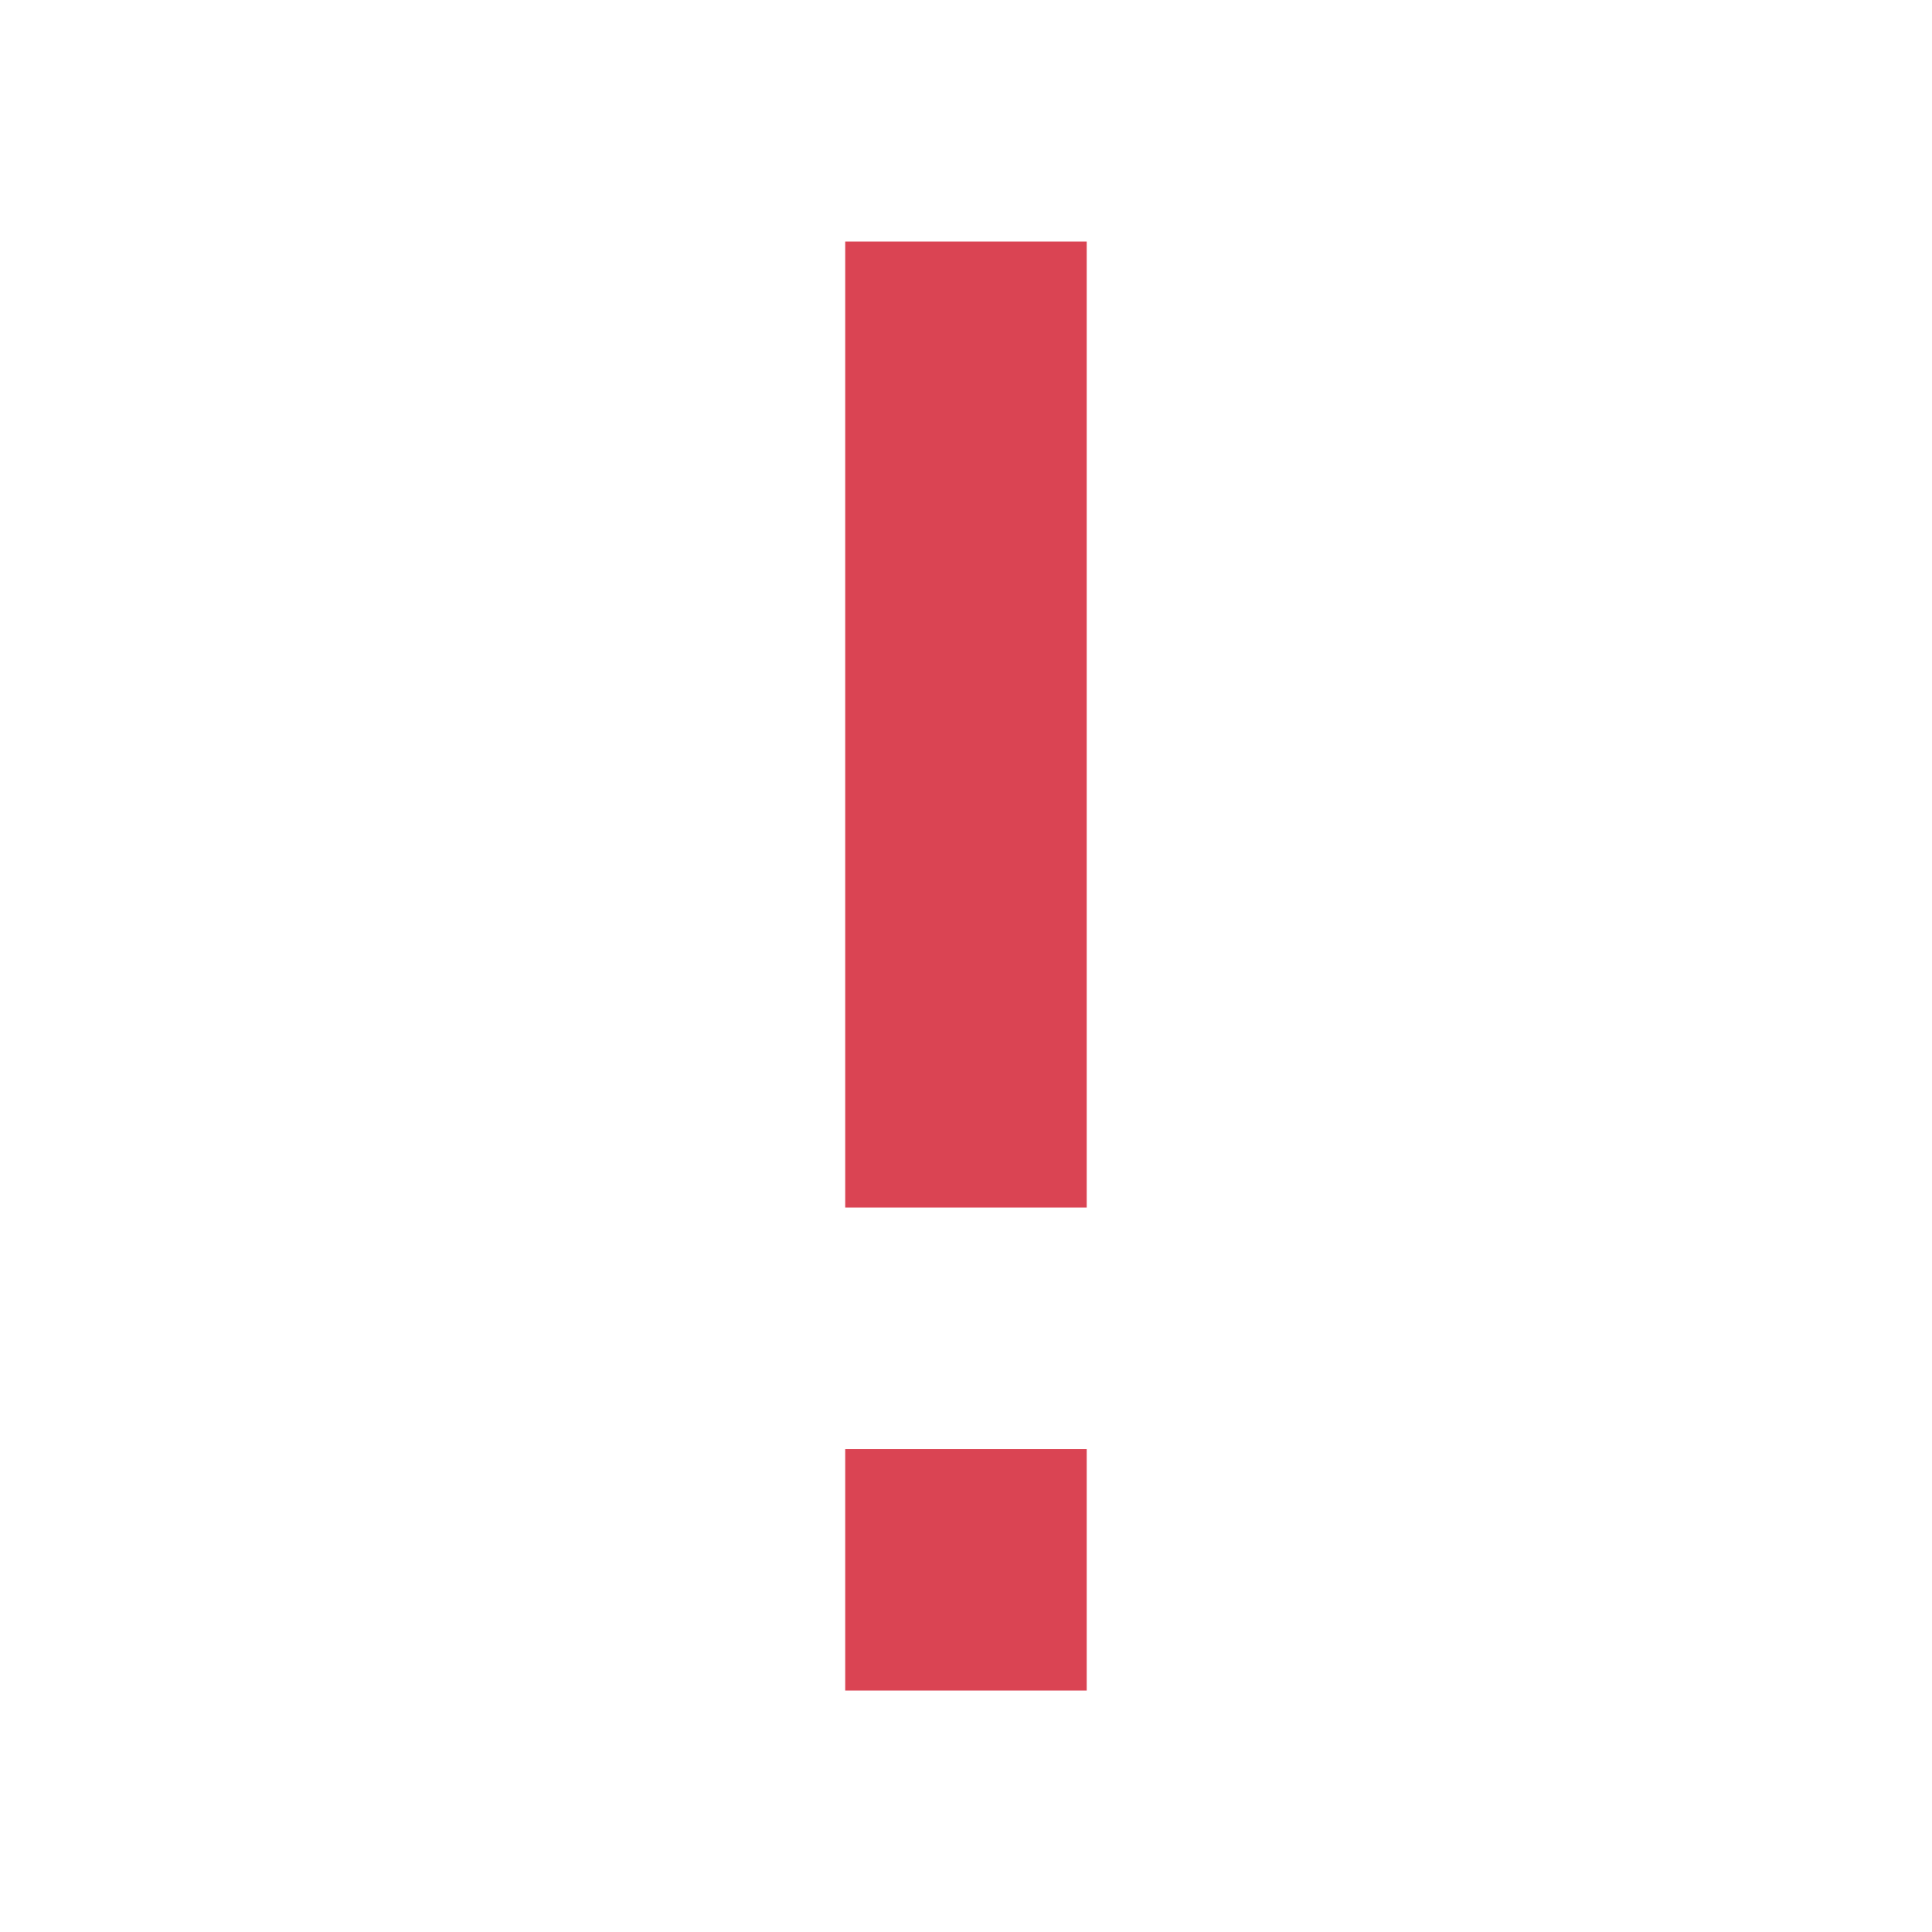
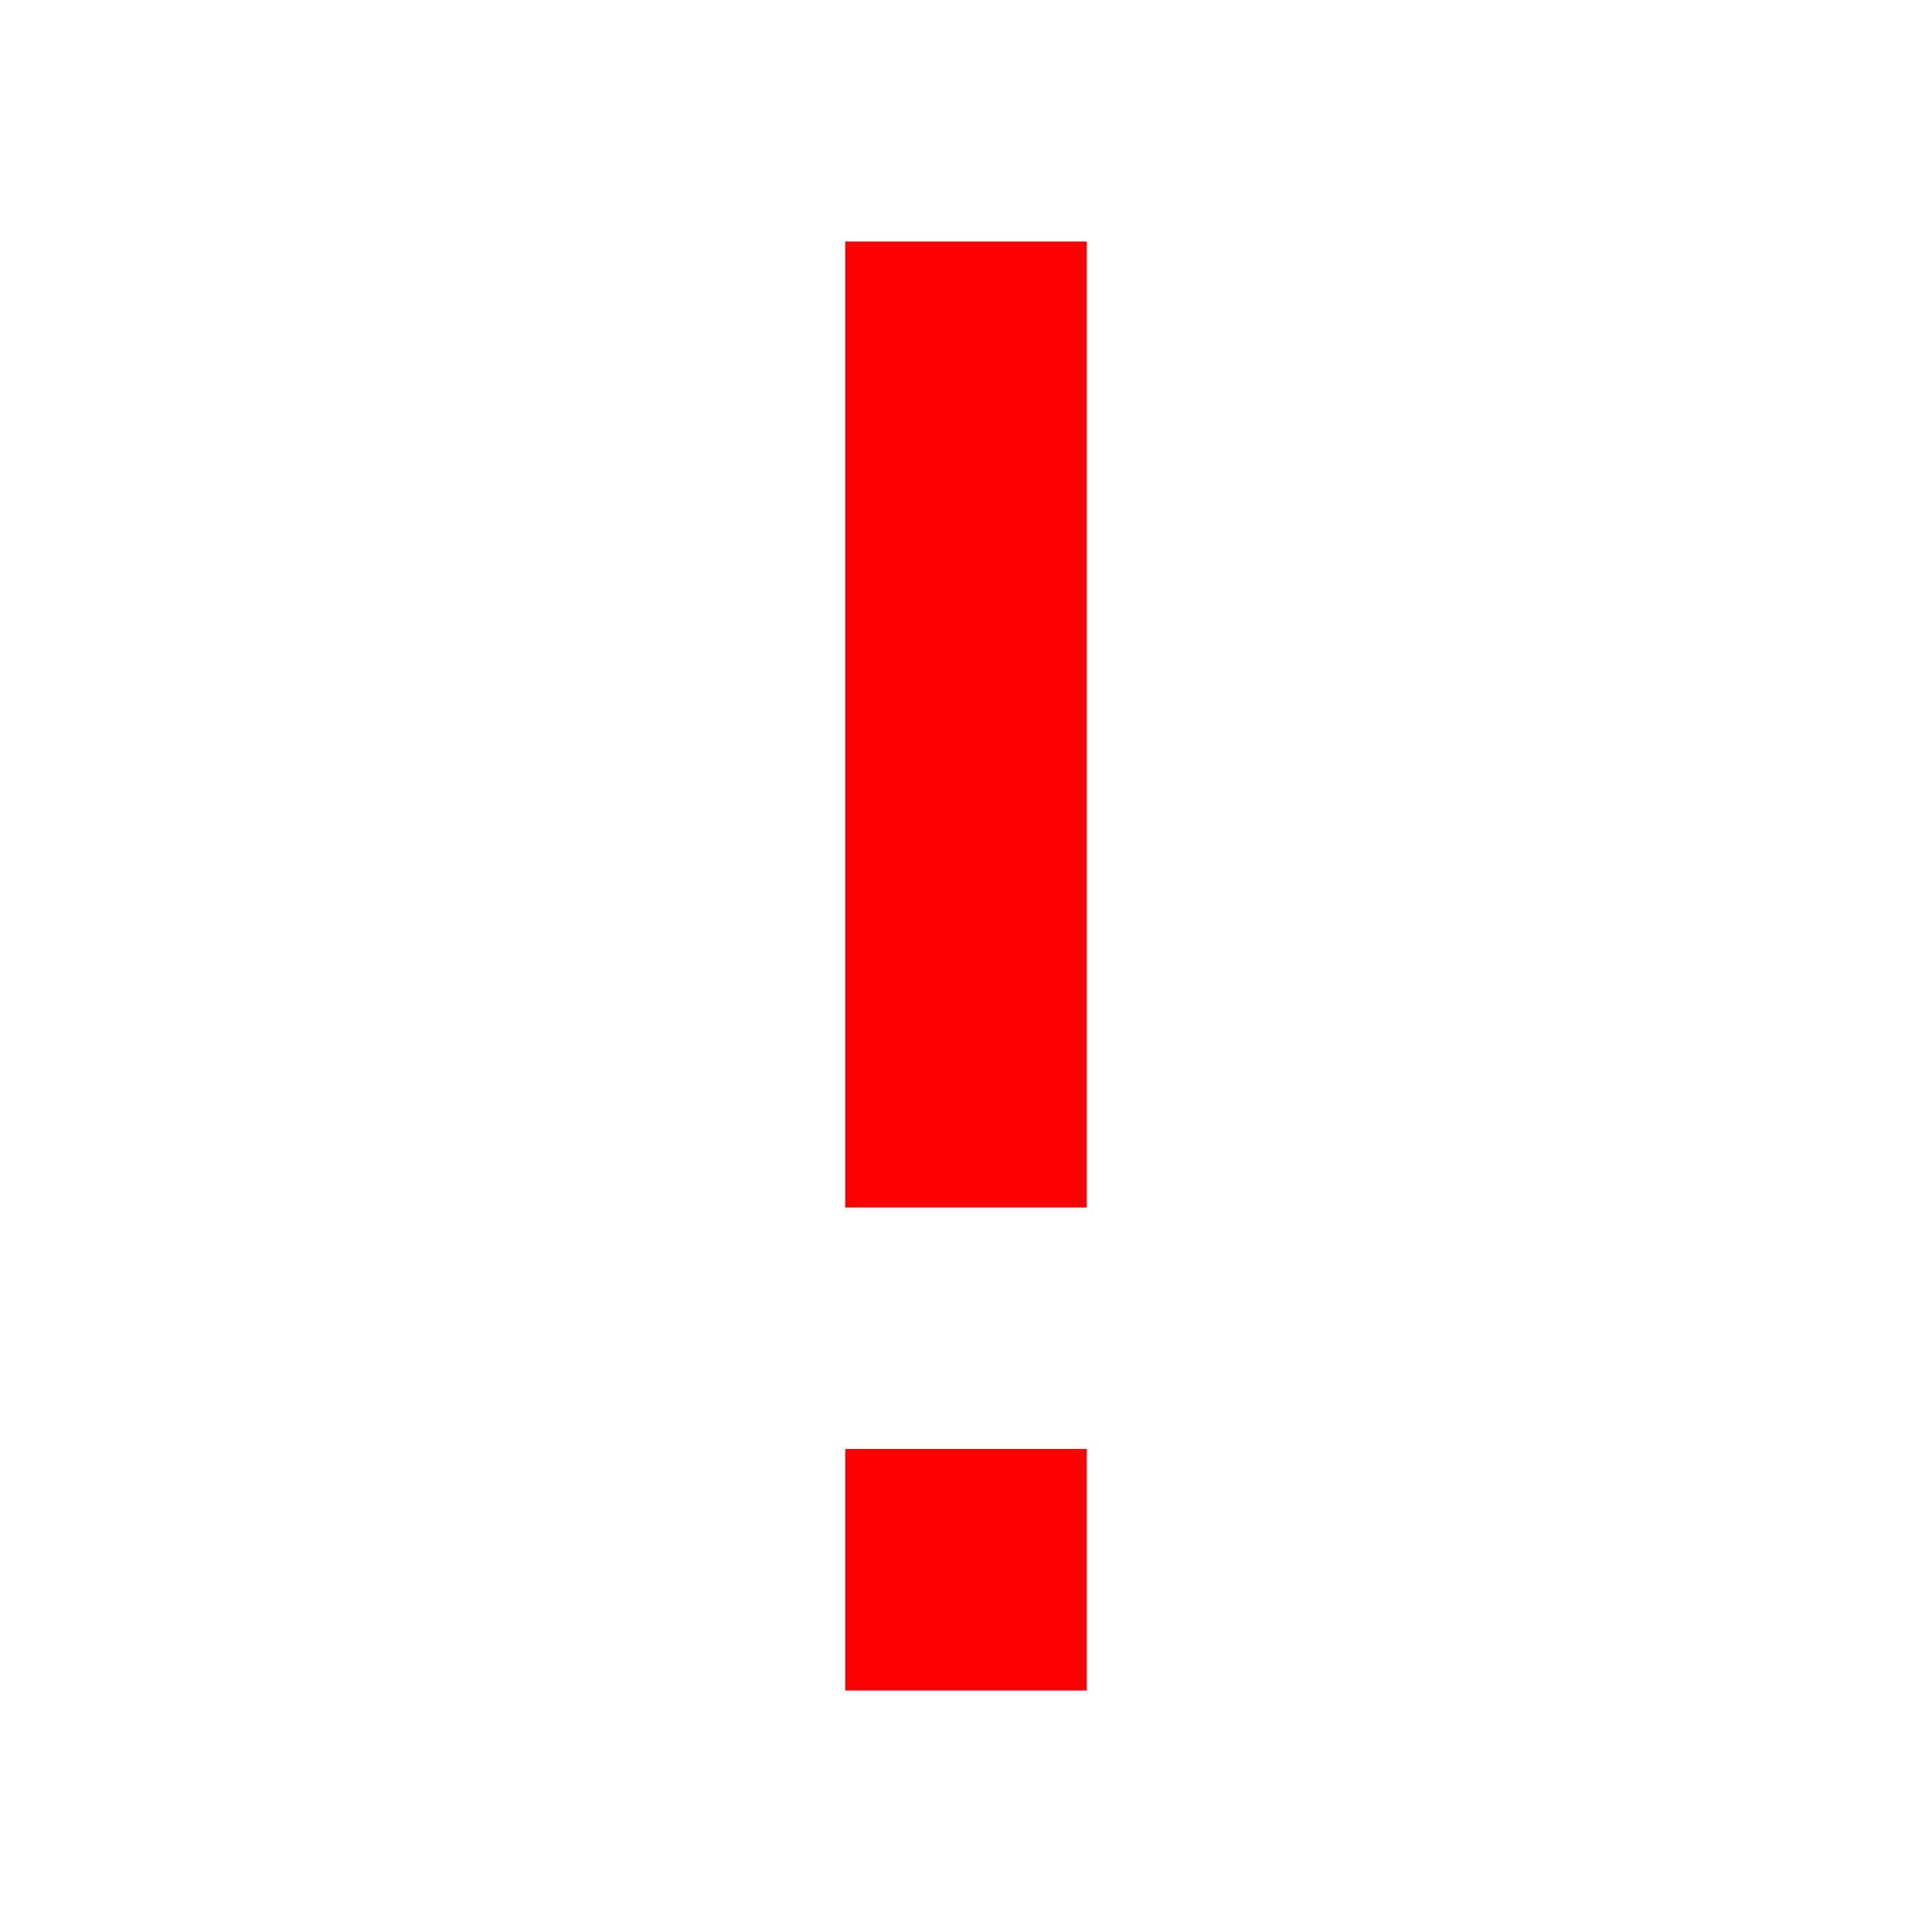
<svg xmlns="http://www.w3.org/2000/svg" width="16" height="16" id="svg3049" version="1.1">
  <defs id="defs3051" />
  <g id="layer1" transform="translate(-421.7143,-531.7907)">
-     <path style="fill:#da4453;fill-opacity:1;stroke:none" d="m 428.714,533.791 0,8 2,0 0,-8 -2,0 z m 0,10 0,2 2,0 0,-2 -2,0 z" id="rect4158-1" />
+     <path style="fill:#ff0000;fill-opacity:1;stroke:none" d="m 428.714,533.791 0,8 2,0 0,-8 -2,0 z m 0,10 0,2 2,0 0,-2 -2,0 z" id="rect4158-1" />
  </g>
</svg>
